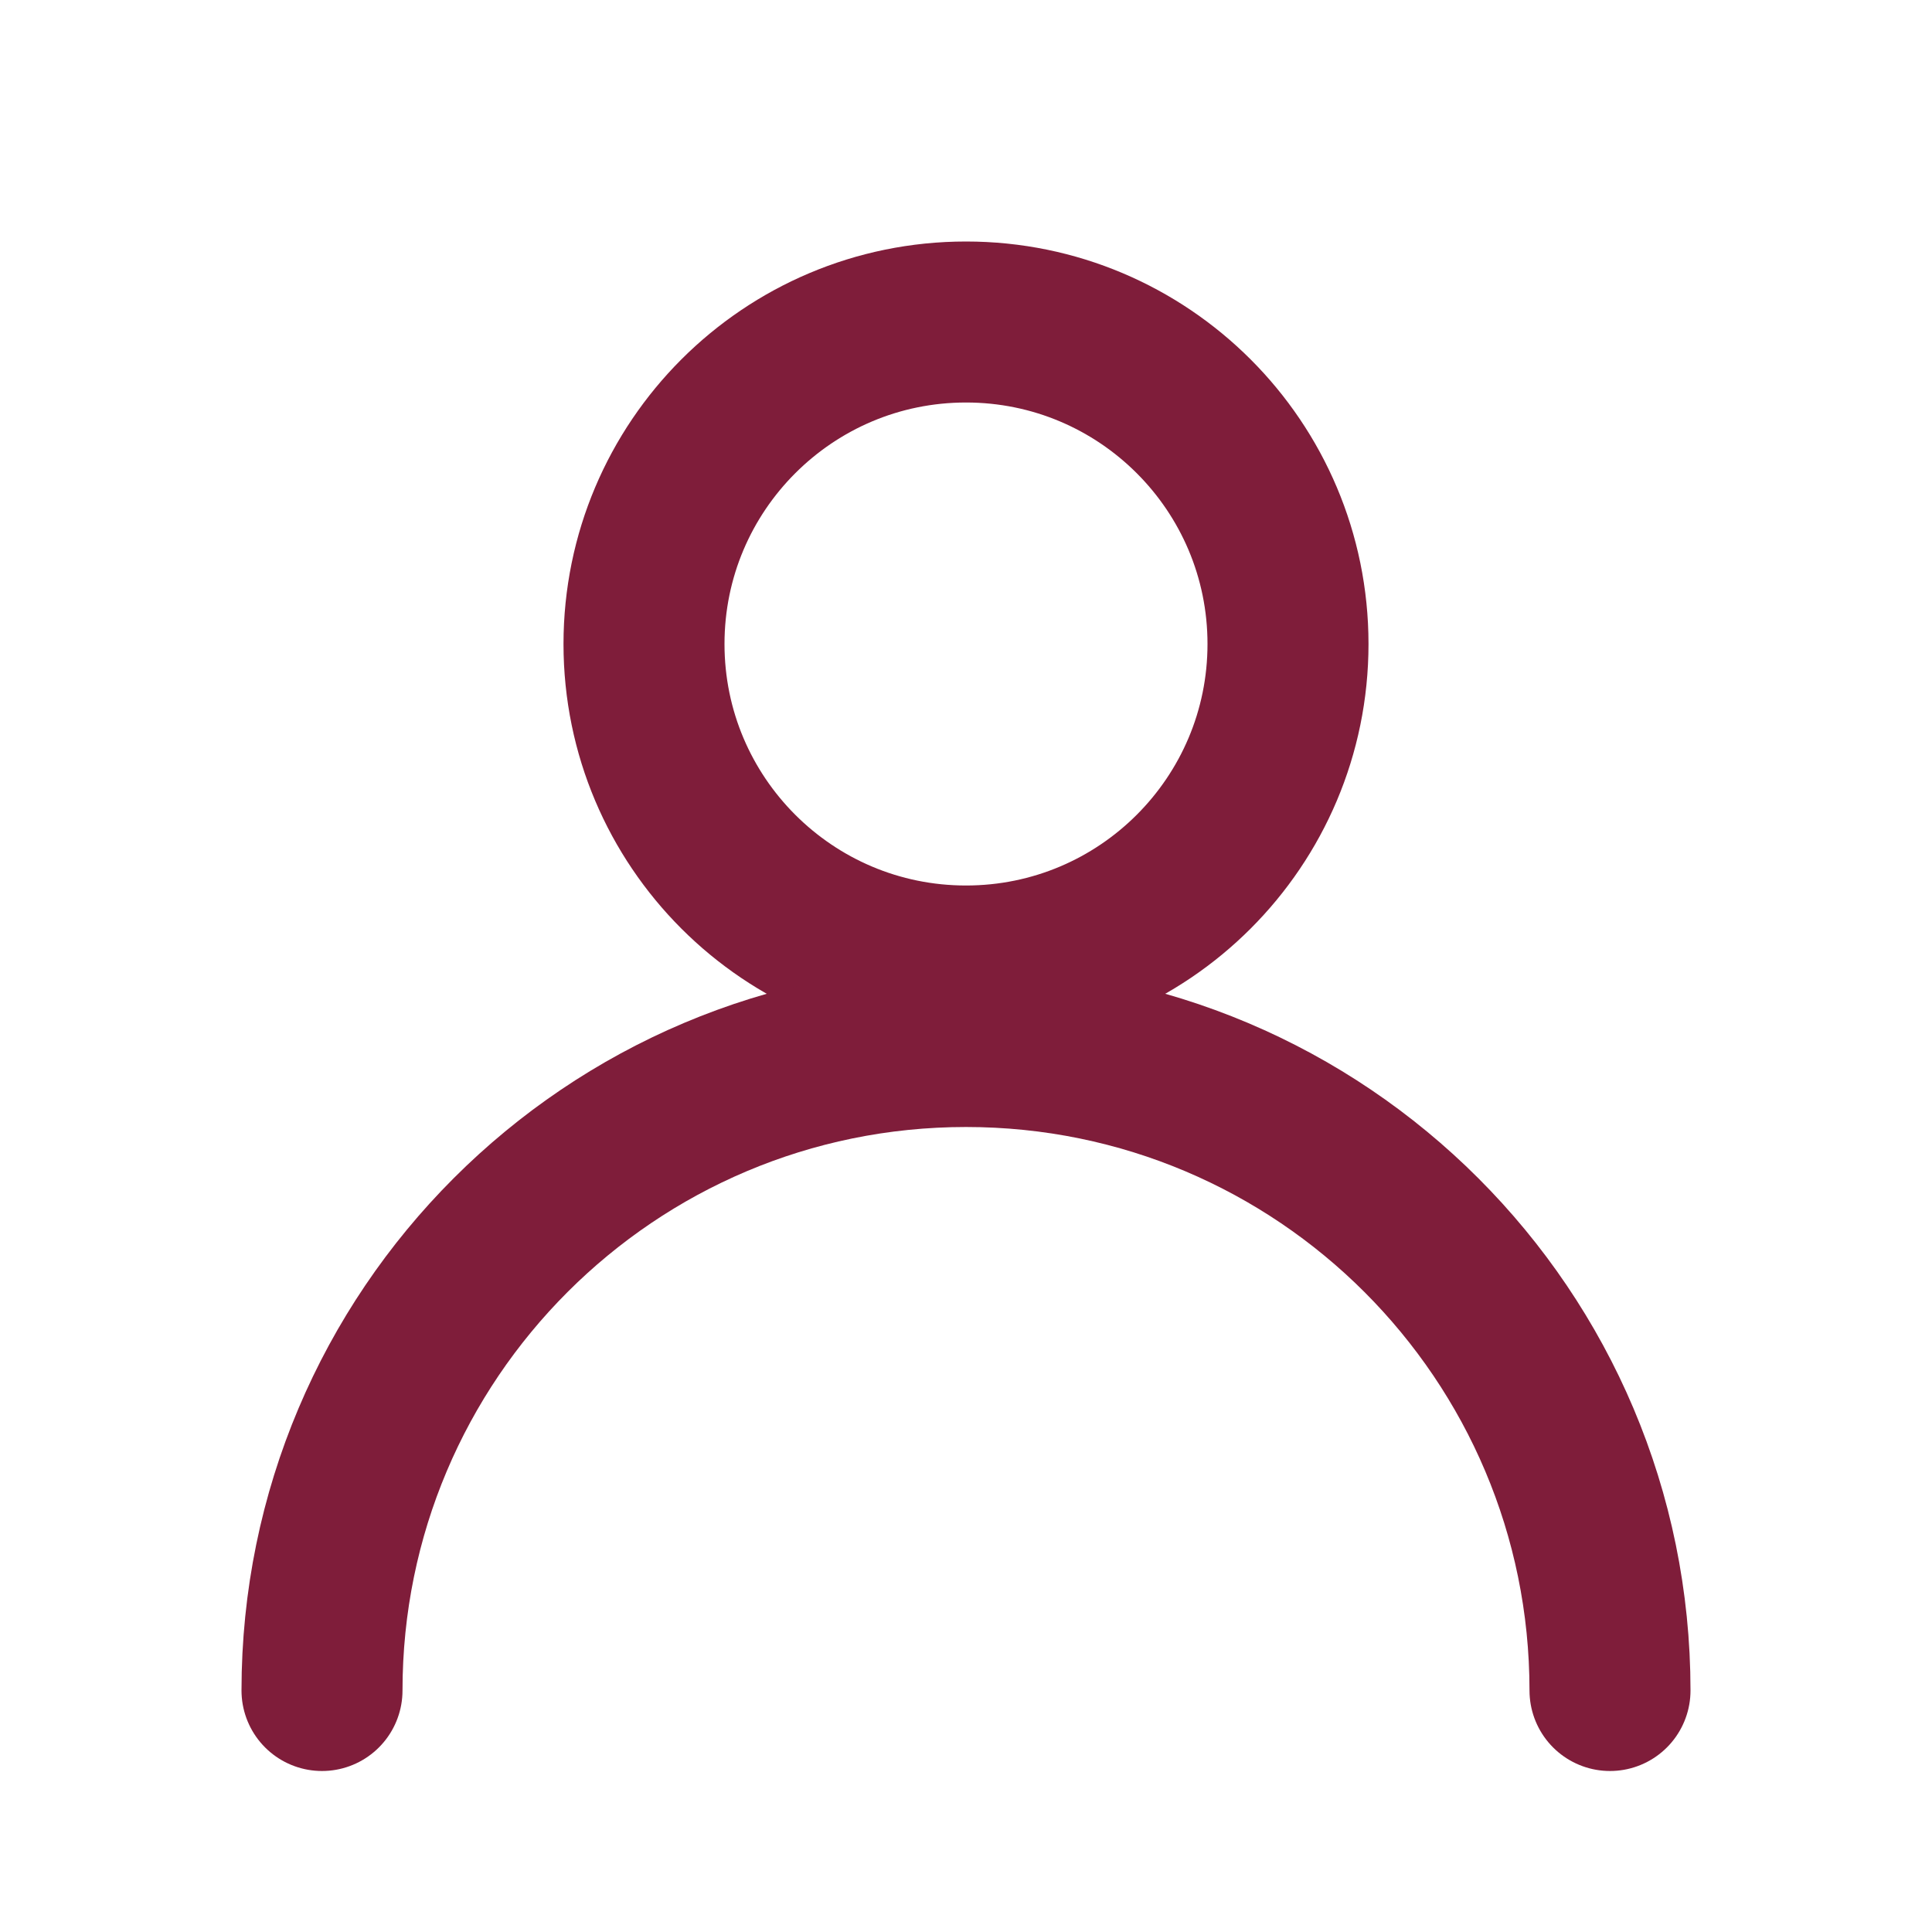
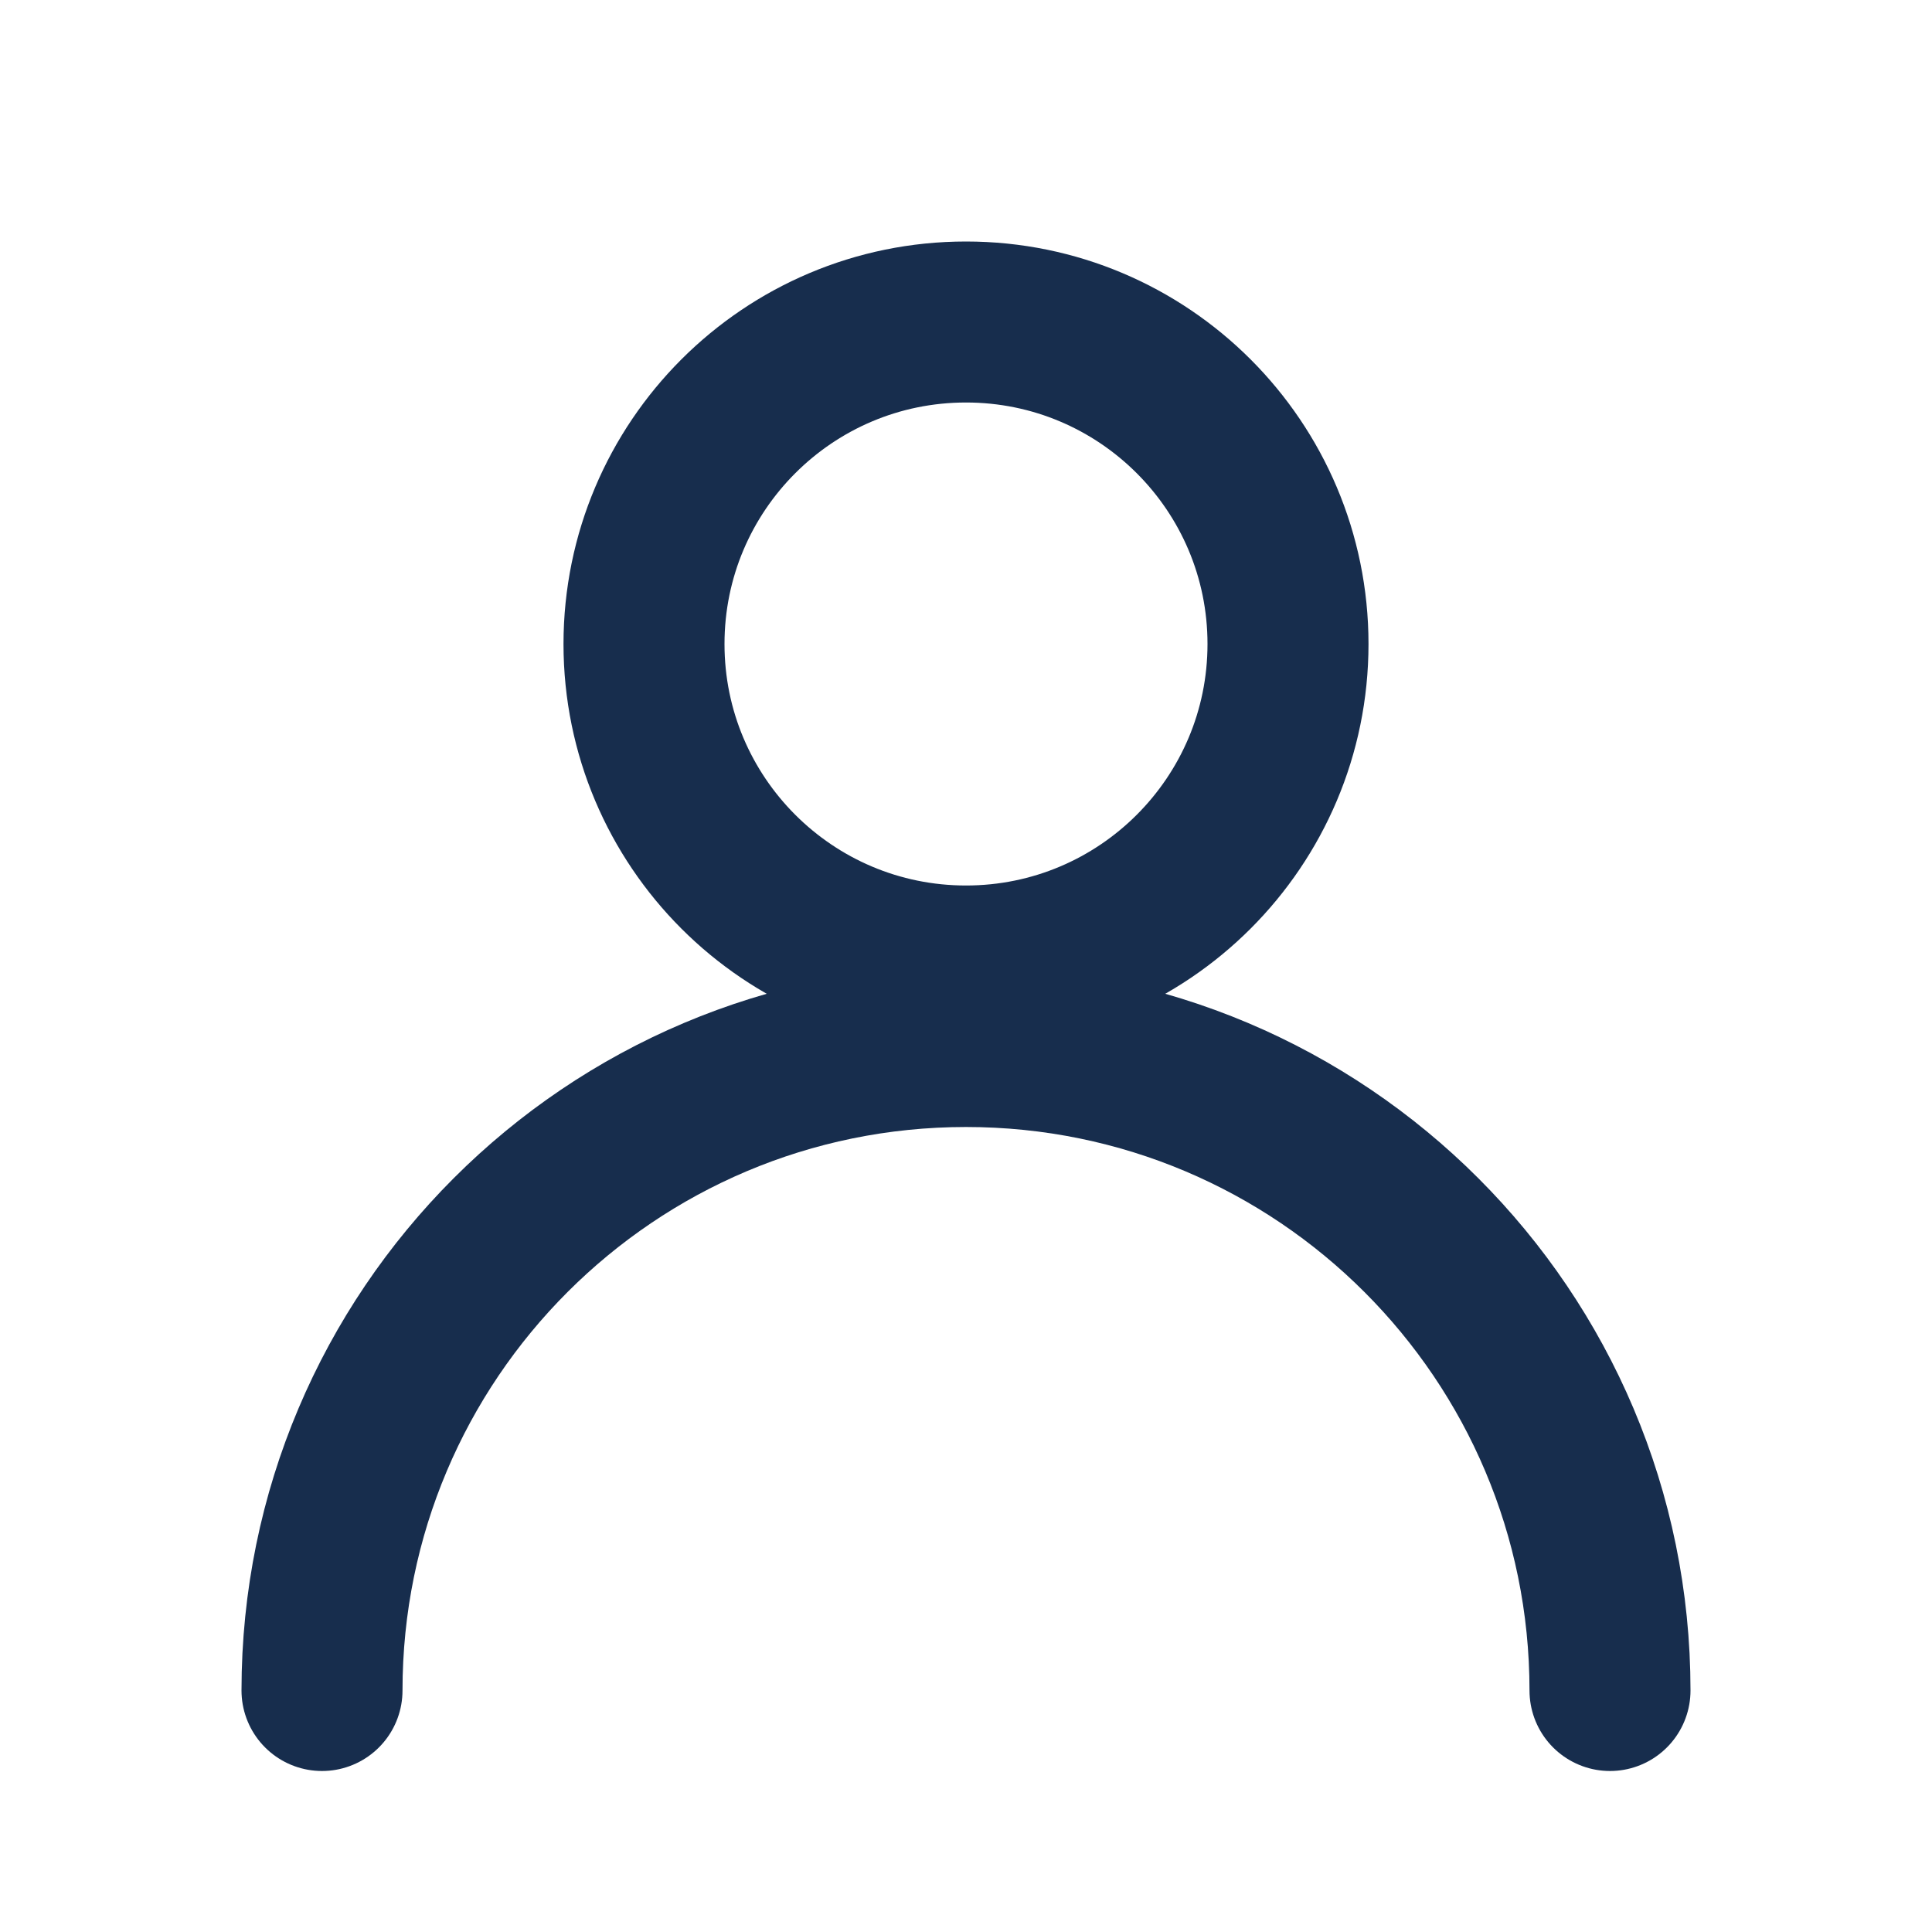
- <svg xmlns="http://www.w3.org/2000/svg" width="24" height="24" viewBox="0 0 24 24" fill="none" stroke="#7F1D3A" stroke-width="2" stroke-linecap="round" stroke-linejoin="round">
+ <svg xmlns="http://www.w3.org/2000/svg" width="24" height="24" viewBox="0 0 24 24" fill="none" stroke="#172D4D" stroke-width="2" stroke-linecap="round" stroke-linejoin="round">
  <circle cx="12" cy="8" r="4" />
  <path d="M4 21a8 8 0 0 1 16 0" />
</svg>
